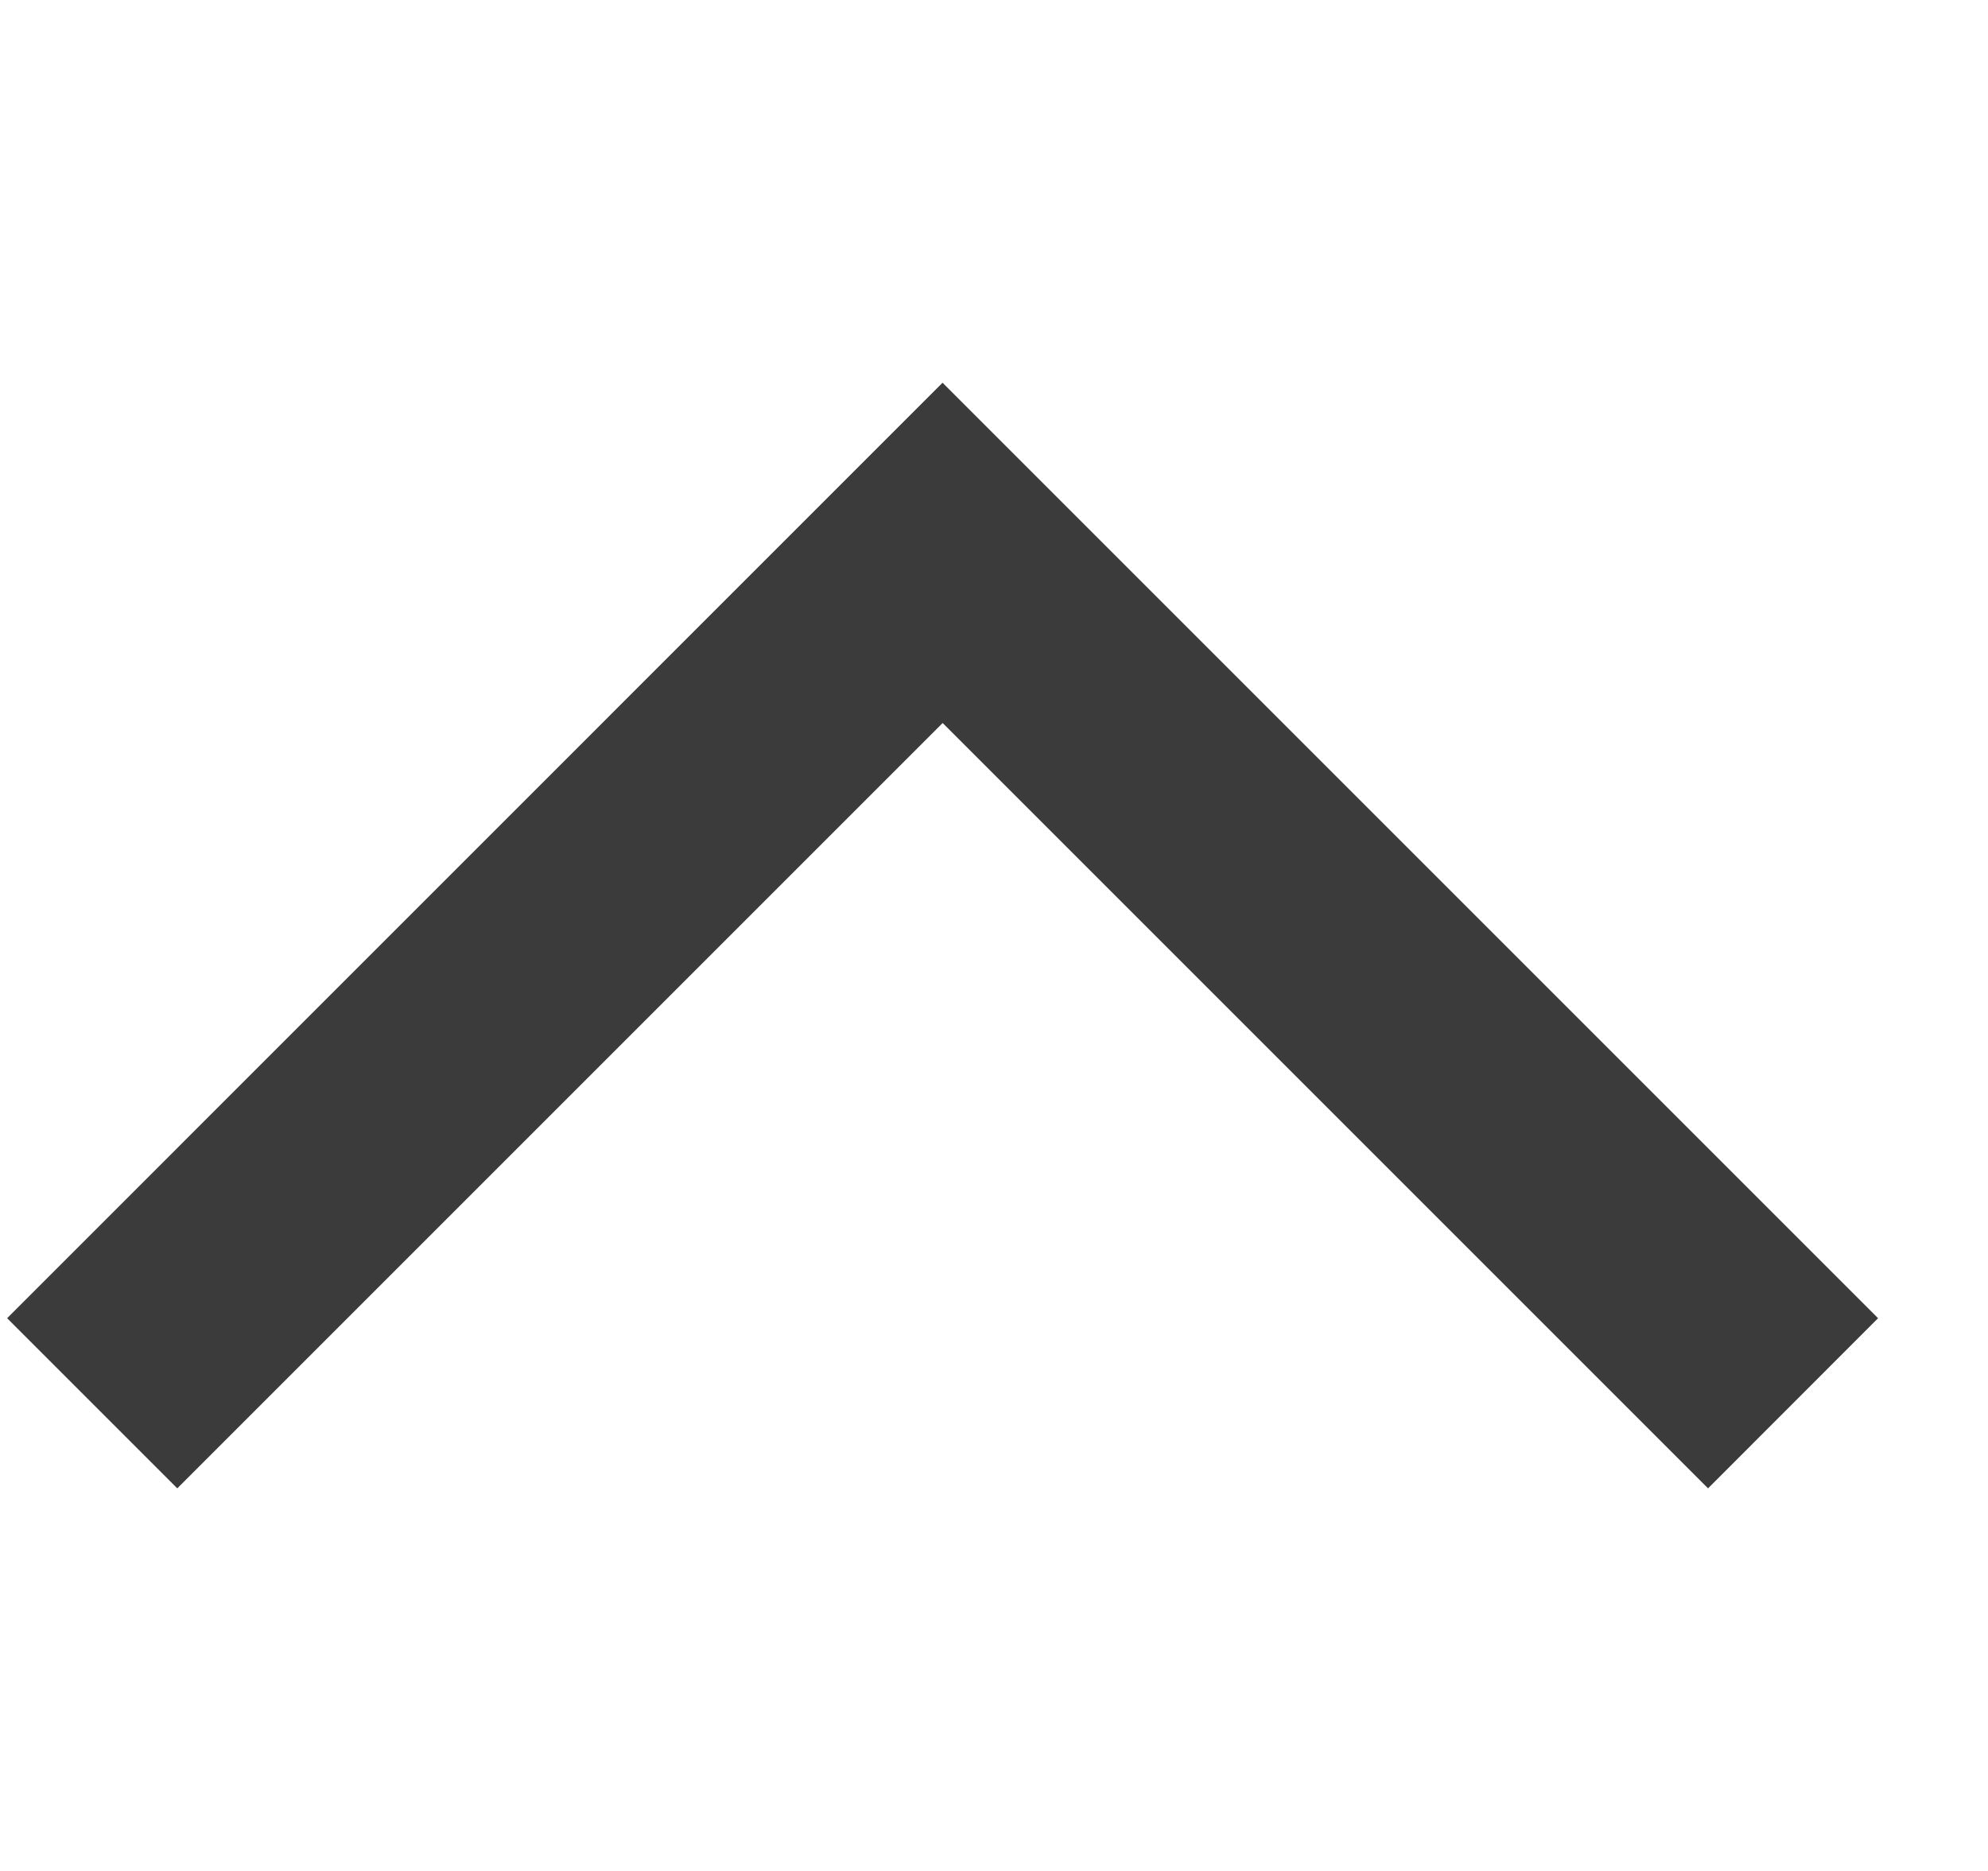
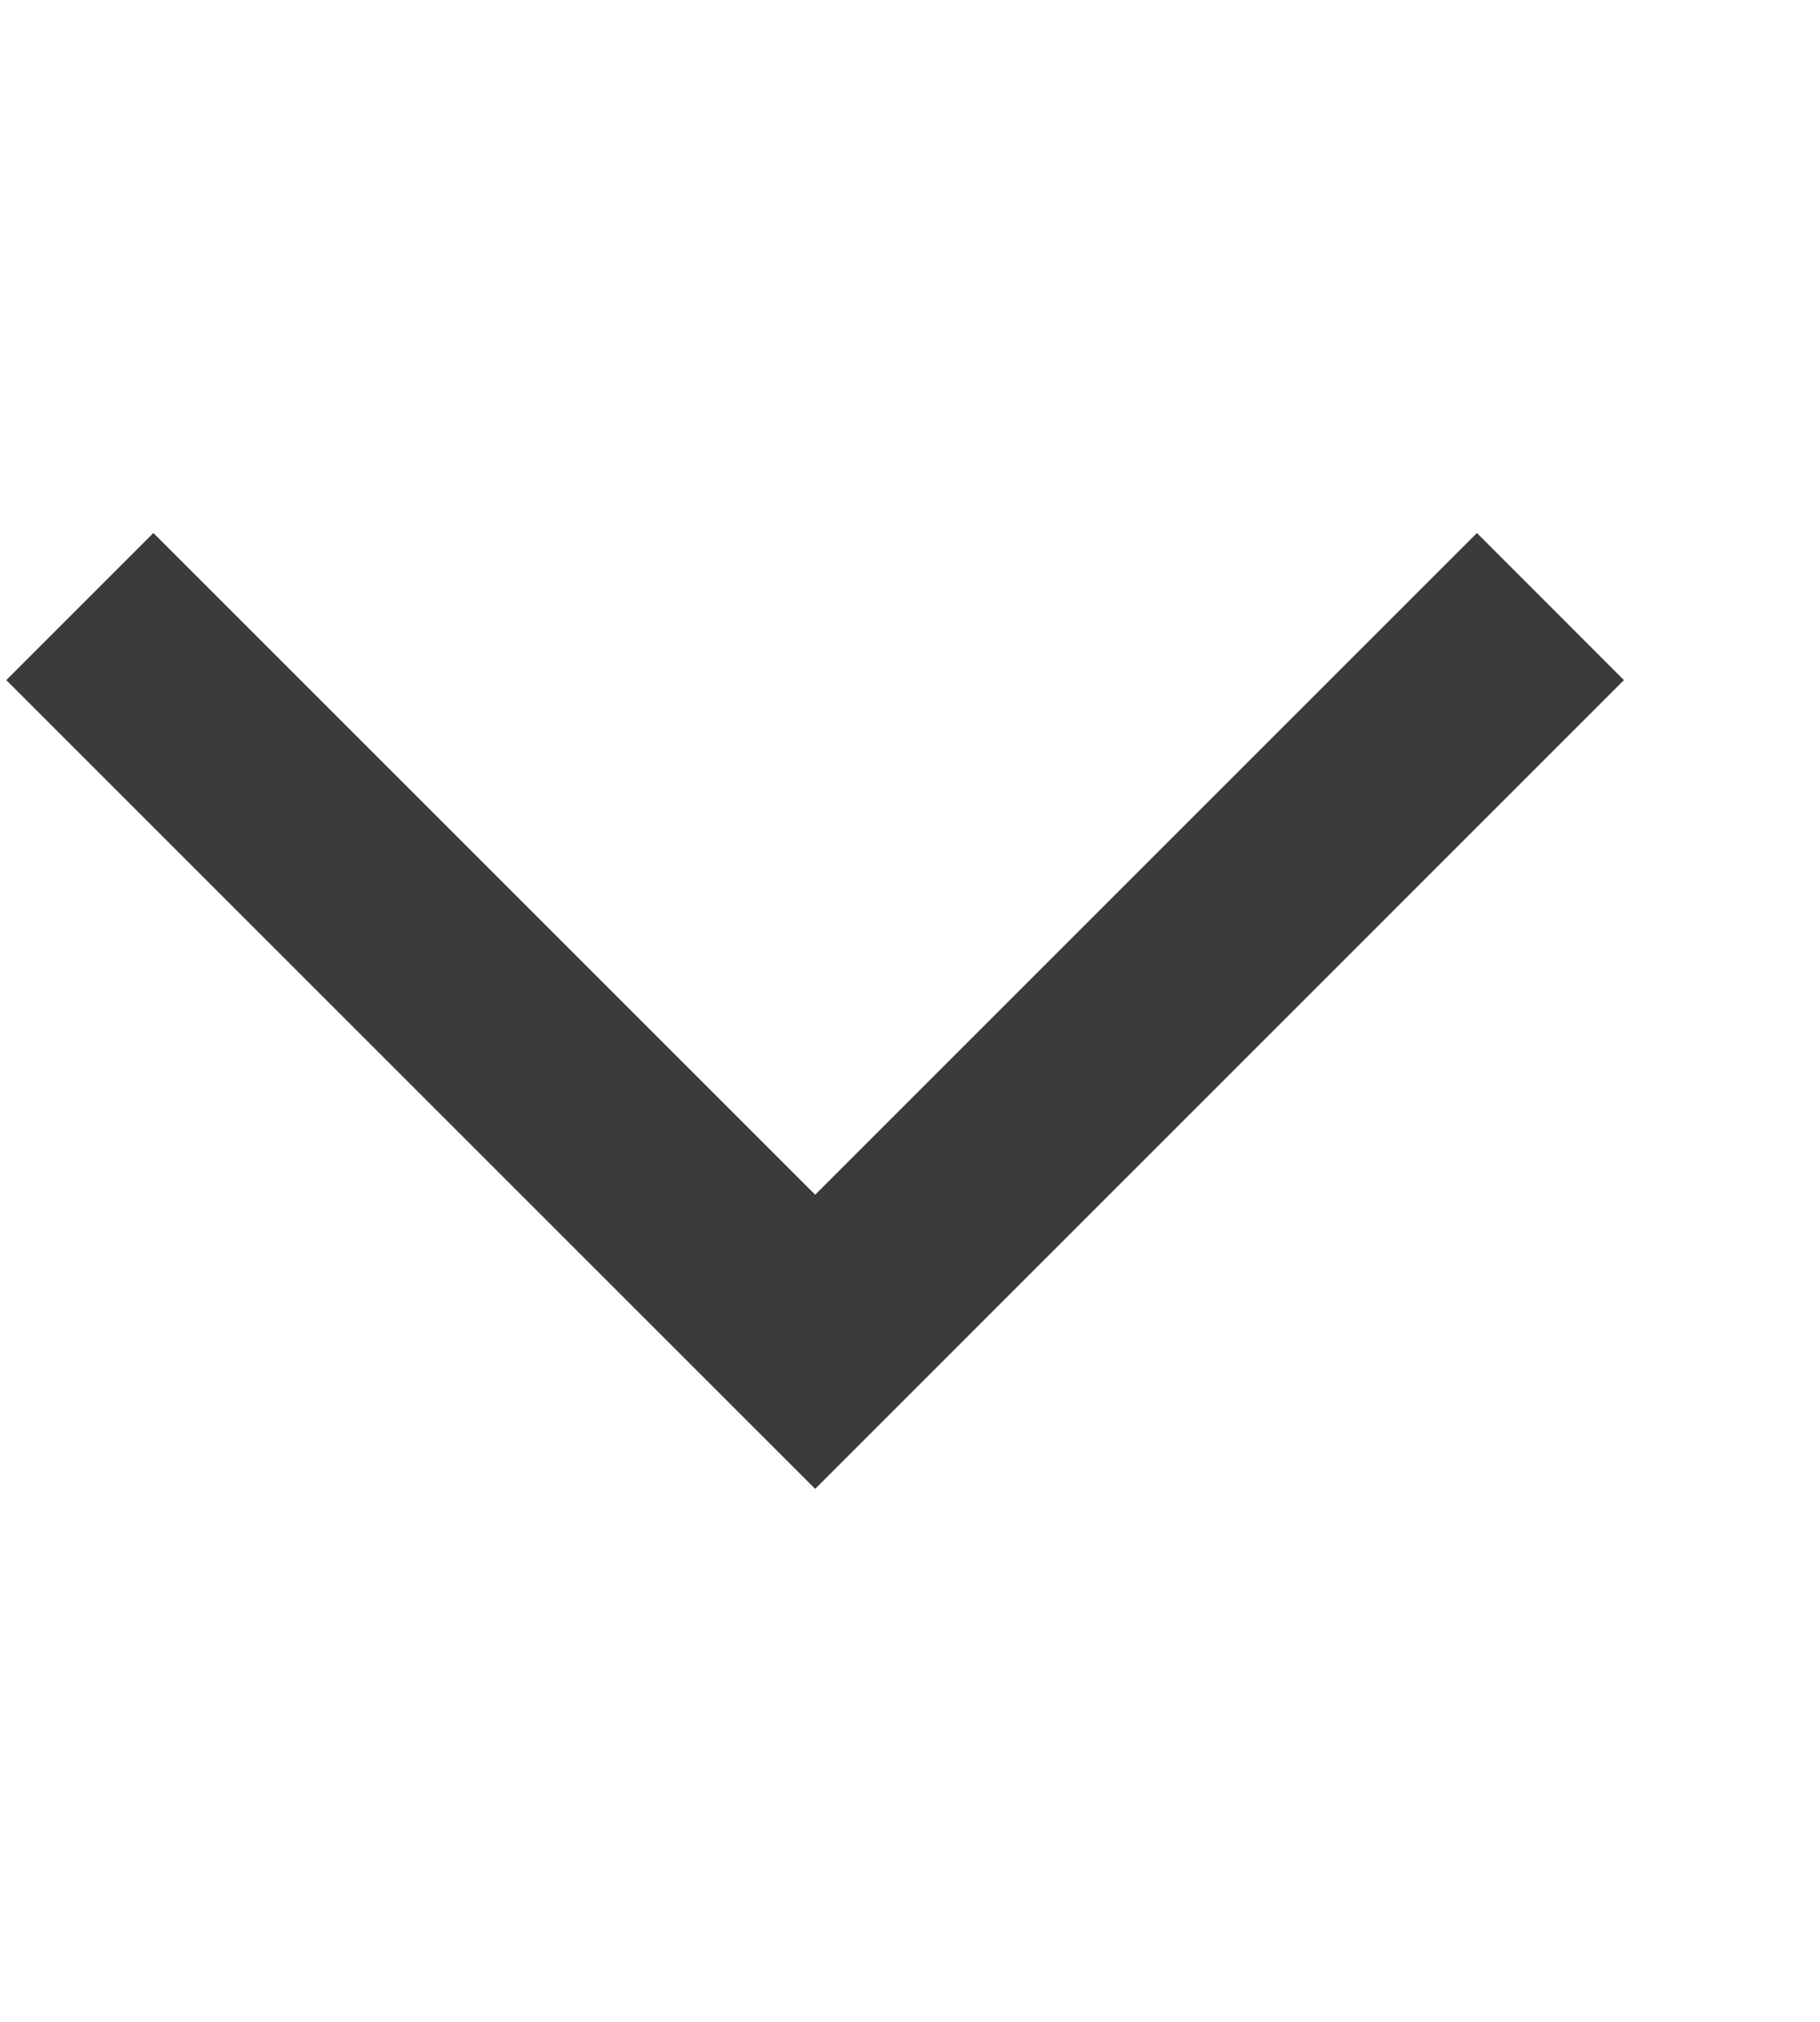
- <svg xmlns="http://www.w3.org/2000/svg" fill="none" height="16" viewBox="0 0 17 16" width="17">
-   <path clip-rule="evenodd" d="m.061 11.273 1.455 1.455 6.545-6.545 6.545 6.545 1.454-1.455-8-8z" fill="#3b3b3b" fill-rule="evenodd" />
+ <svg xmlns="http://www.w3.org/2000/svg" fill="none" height="20" viewBox="0 0 18 20" width="18">
+   <path clip-rule="evenodd" d="m16.061 6.727-1.454-1.455-6.545 6.545-6.545-6.545-1.455 1.455 8 8z" fill="#3b3b3b" fill-rule="evenodd" />
</svg>
